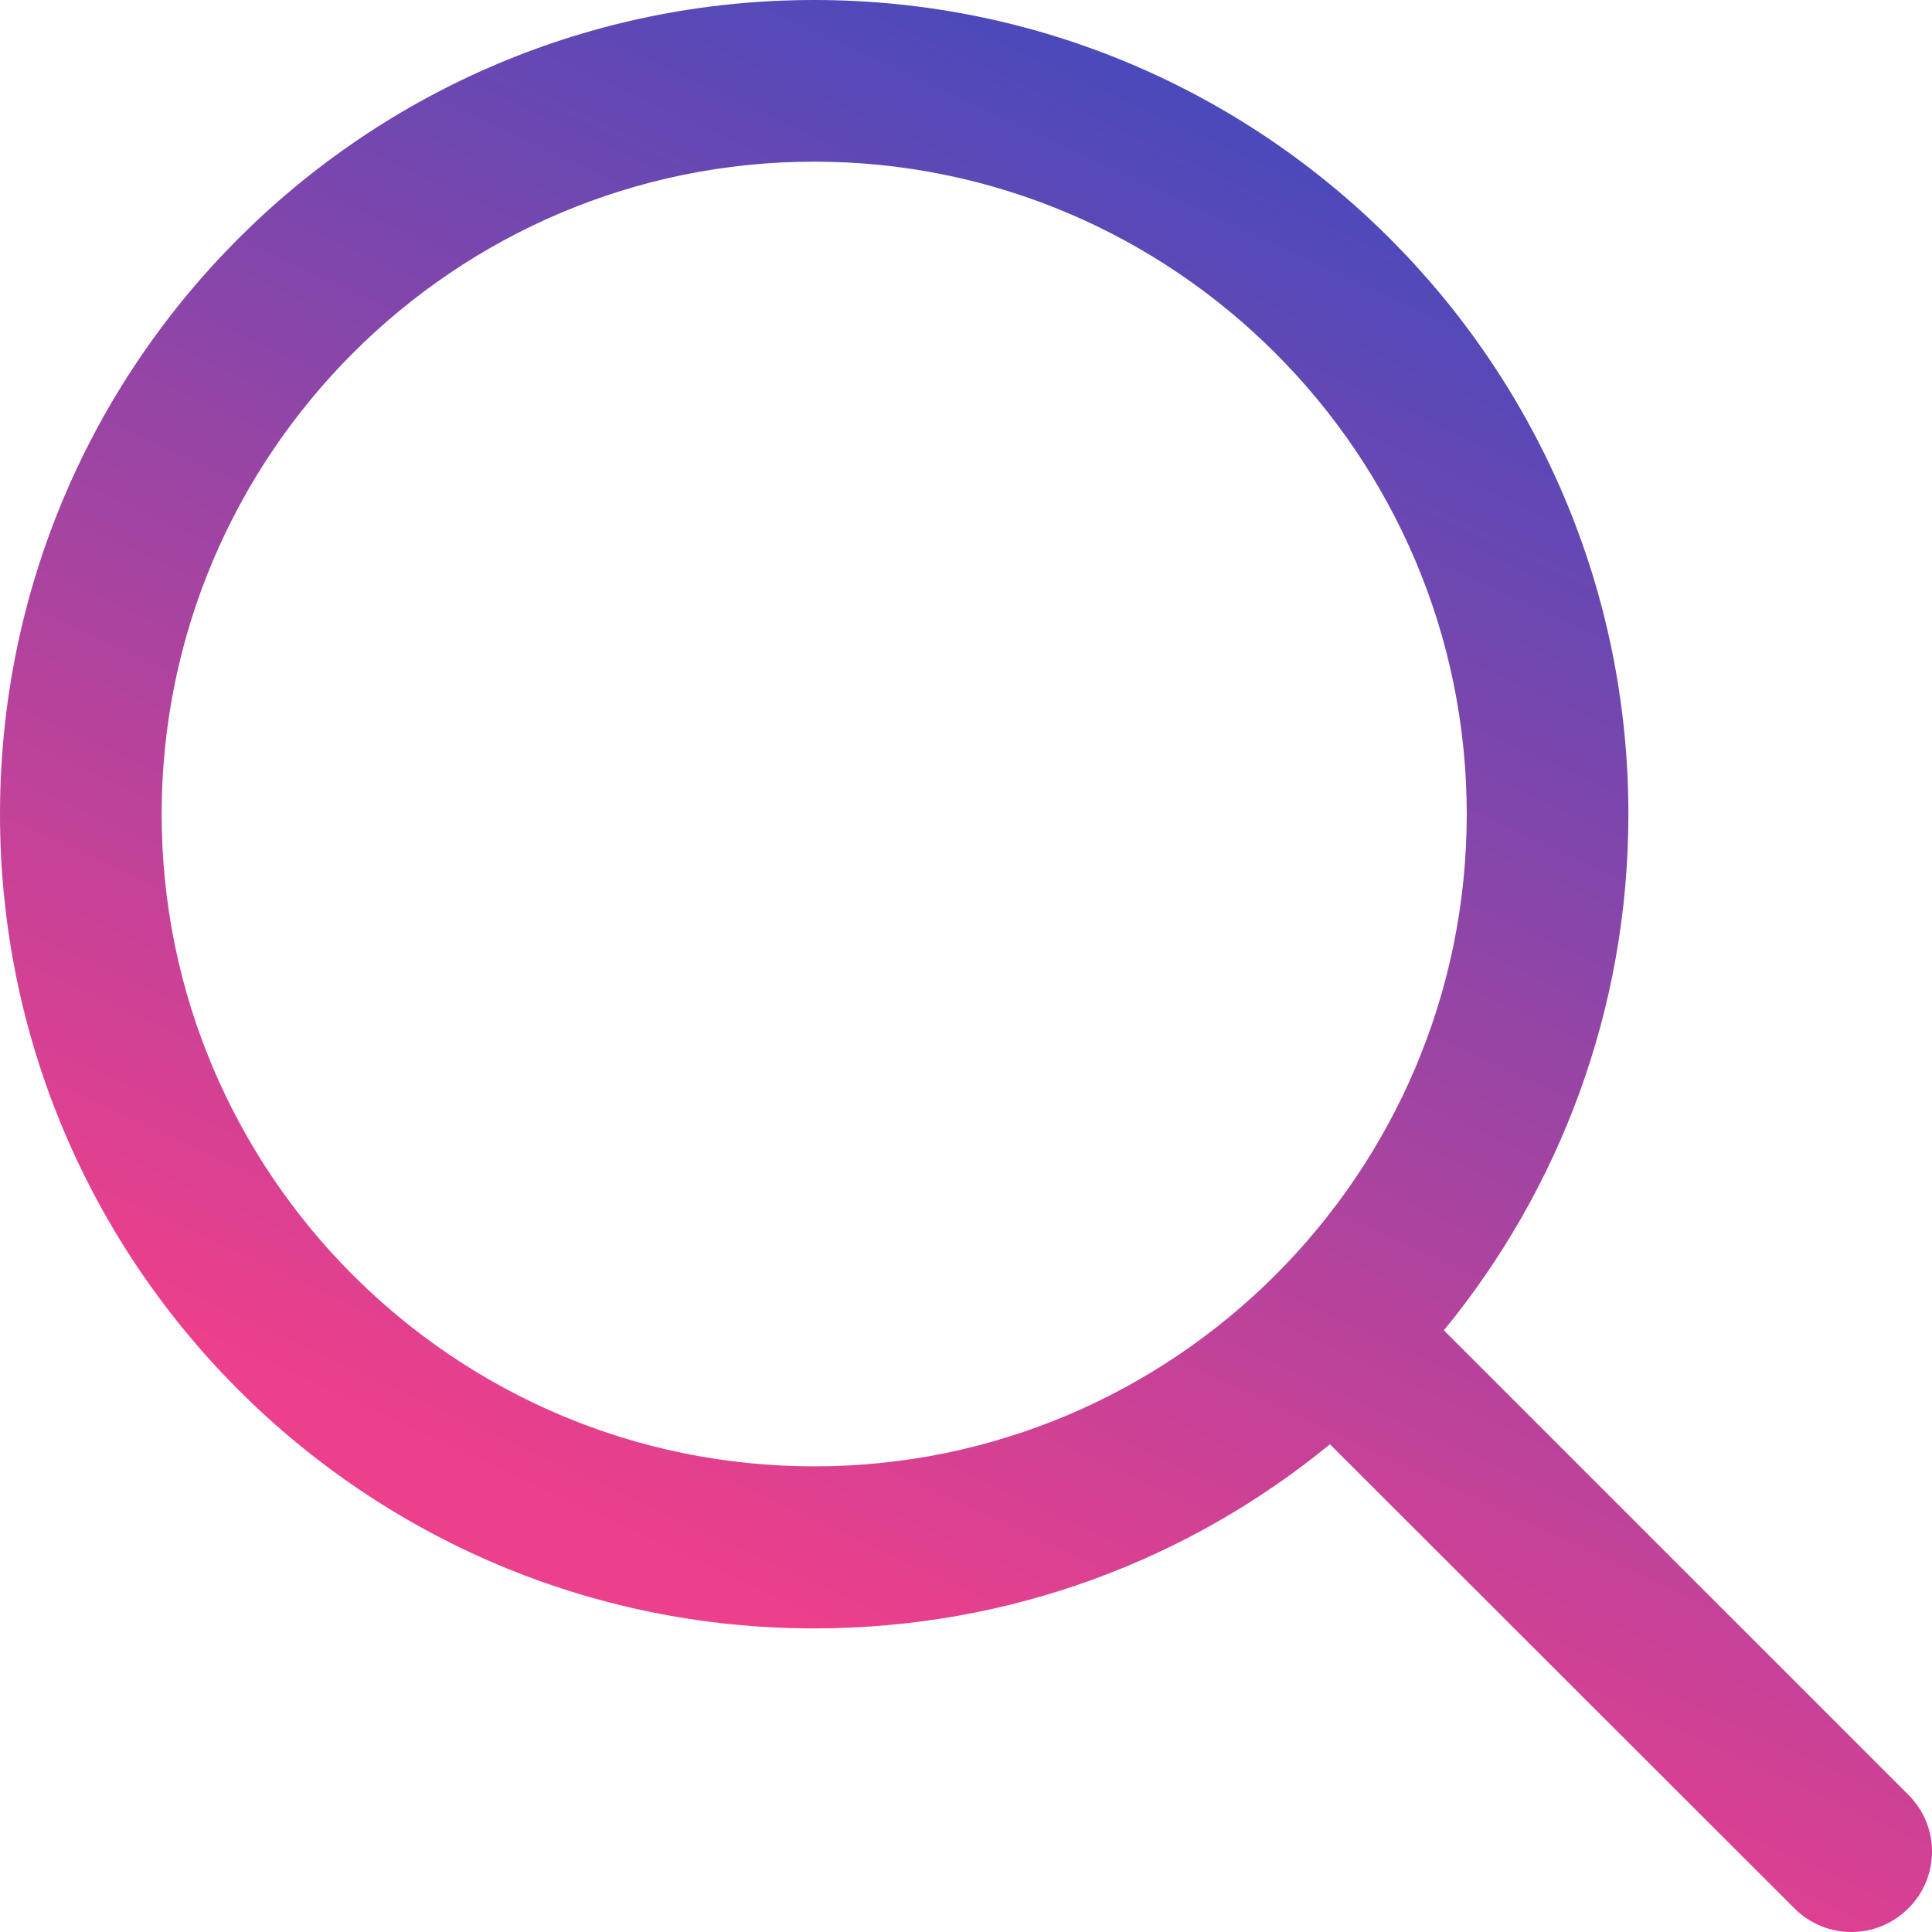
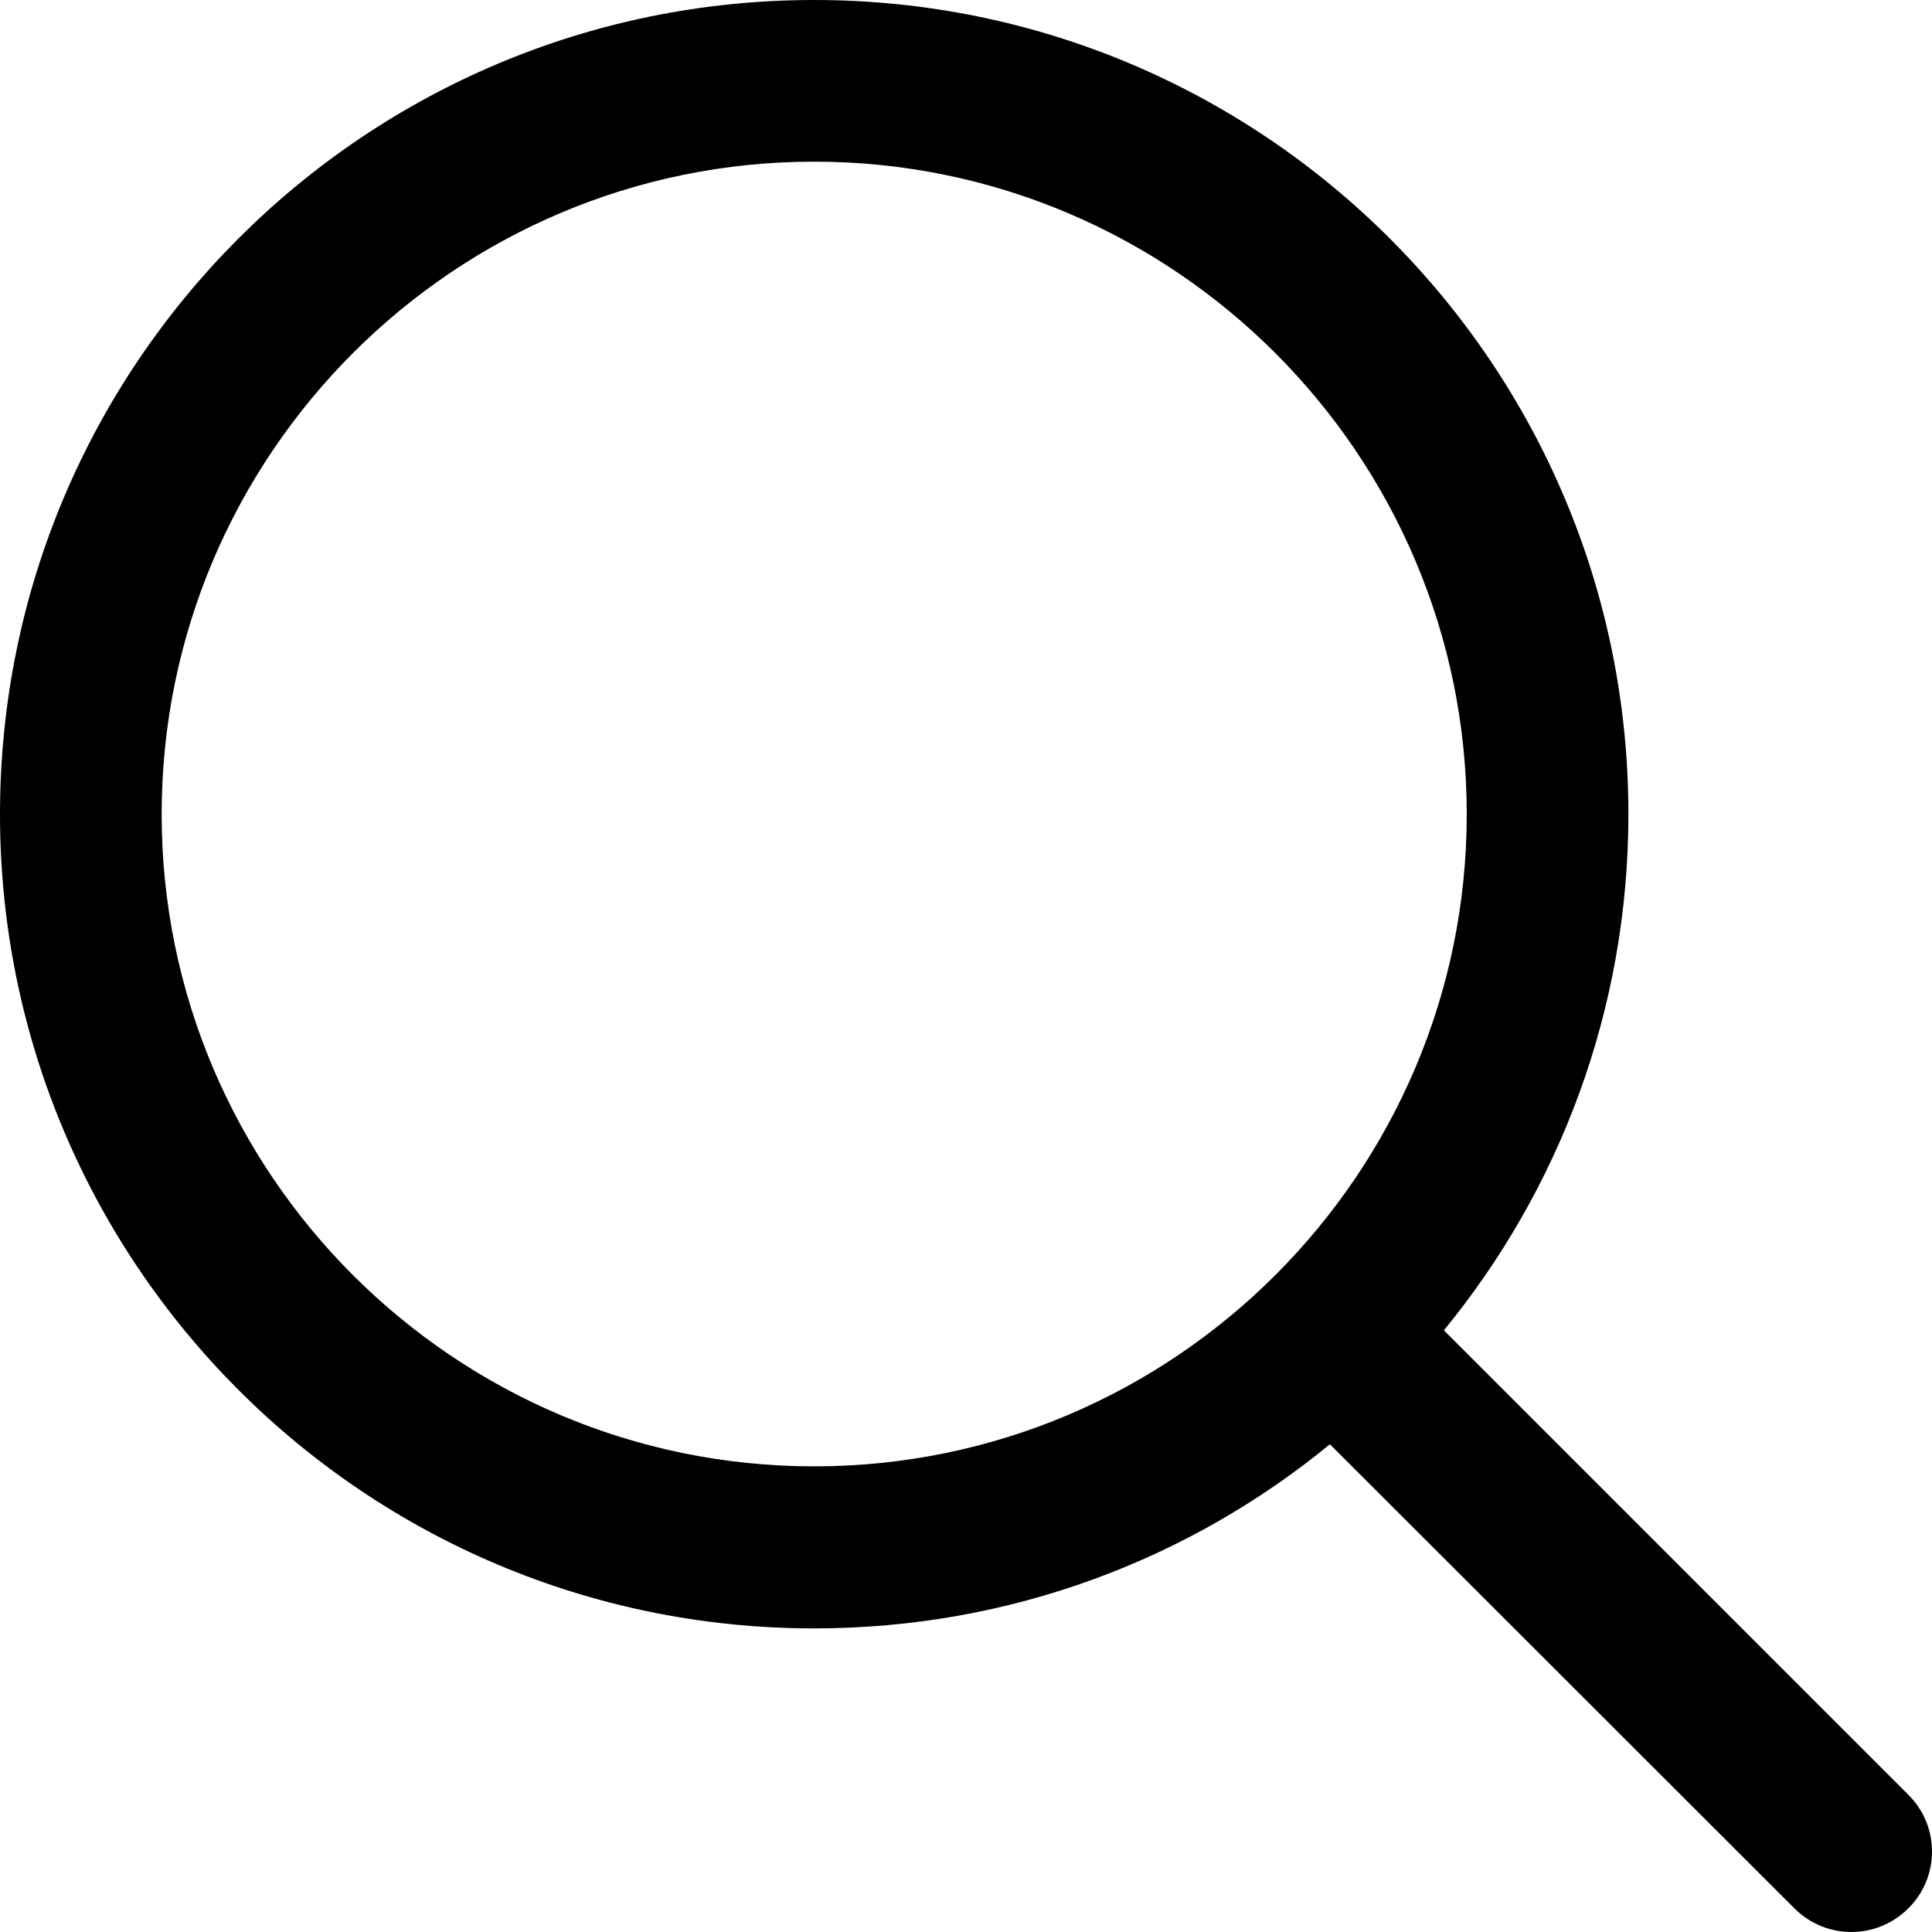
<svg xmlns="http://www.w3.org/2000/svg" version="1.1" id="Layer_1" x="0px" y="0px" viewBox="0 0 490 490" style="enable-background:new 0 0 490 490;" xml:space="preserve">
  <style type="text/css">
	.st0{fill:url(#SVGID_1_);}
</style>
  <g>
    <linearGradient id="SVGID_1_" gradientUnits="userSpaceOnUse" x1="392.6" y1="-1.027" x2="202.6" y2="408.973">
      <stop offset="0" style="stop-color:#324BC3" />
      <stop offset="1" style="stop-color:#EC3F8C" />
    </linearGradient>
-     <path class="st0" d="M484,455.2L366.2,337.4c29.2-35.6,46.8-81.2,46.8-130.9C413,92.5,320.5,0,206.5,0C92.4,0,0,92.5,0,206.5   S92.4,413,206.5,413c49.7,0,95.2-17.5,130.8-46.7L455.1,484c8,8,20.9,8,28.9,0C492,476.1,492,463.1,484,455.2z M206.5,371.9   C115.2,371.9,41,297.7,41,206.5S115.2,41,206.5,41C297.7,41,372,115.3,372,206.5S297.7,371.9,206.5,371.9z" />
+     <path className="st0" d="M484,455.2L366.2,337.4c29.2-35.6,46.8-81.2,46.8-130.9C413,92.5,320.5,0,206.5,0C92.4,0,0,92.5,0,206.5   S92.4,413,206.5,413c49.7,0,95.2-17.5,130.8-46.7L455.1,484c8,8,20.9,8,28.9,0C492,476.1,492,463.1,484,455.2z M206.5,371.9   C115.2,371.9,41,297.7,41,206.5S115.2,41,206.5,41C297.7,41,372,115.3,372,206.5S297.7,371.9,206.5,371.9z" />
  </g>
</svg>
